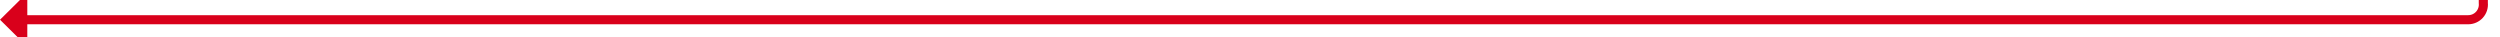
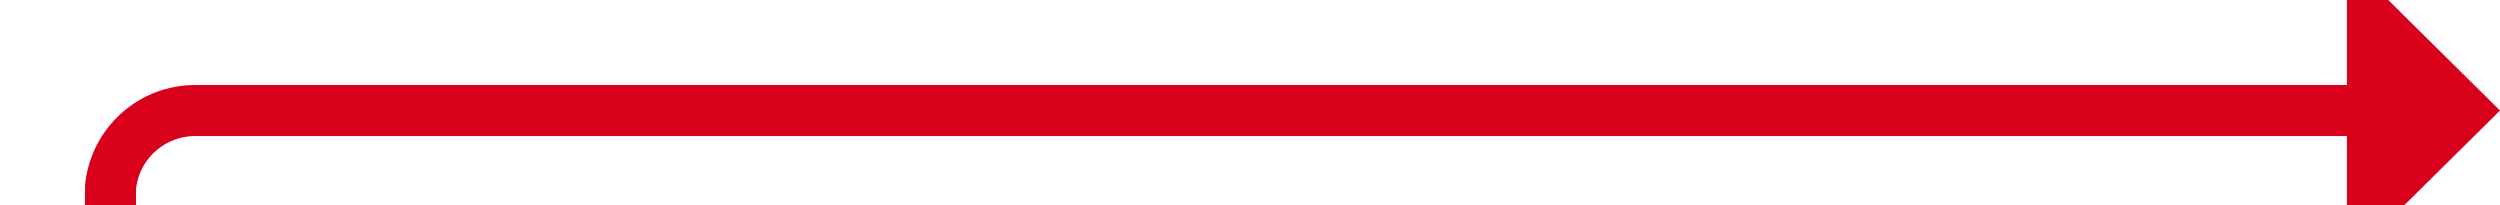
- <svg xmlns="http://www.w3.org/2000/svg" version="1.1" width="824px" height="12px" preserveAspectRatio="xMinYMid meet" viewBox="404 906  824 10">
-   <path d="M 1222.5 671  L 1222.5 906  A 5 5 0 0 1 1217.5 911.5 L 411 911.5  " stroke-width="3" stroke="#d9001b" fill="none" />
-   <path d="M 413 902.6  L 404 911.5  L 413 920.4  L 413 902.6  Z " fill-rule="nonzero" fill="#d9001b" stroke="none" />
+ <svg xmlns="http://www.w3.org/2000/svg" version="1.1" width="147px" height="12px" preserveAspectRatio="xMinYMid meet" viewBox="2190 647  147 10">
+   <path d="M 2196.5 704  L 2196.5 657  A 5 5 0 0 1 2201.5 652.5 L 2330 652.5  " stroke-width="3" stroke="#d9001b" fill="none" />
+   <path d="M 2328 661.4  L 2337 652.5  L 2328 643.6  L 2328 661.4  Z " fill-rule="nonzero" fill="#d9001b" stroke="none" />
</svg>
